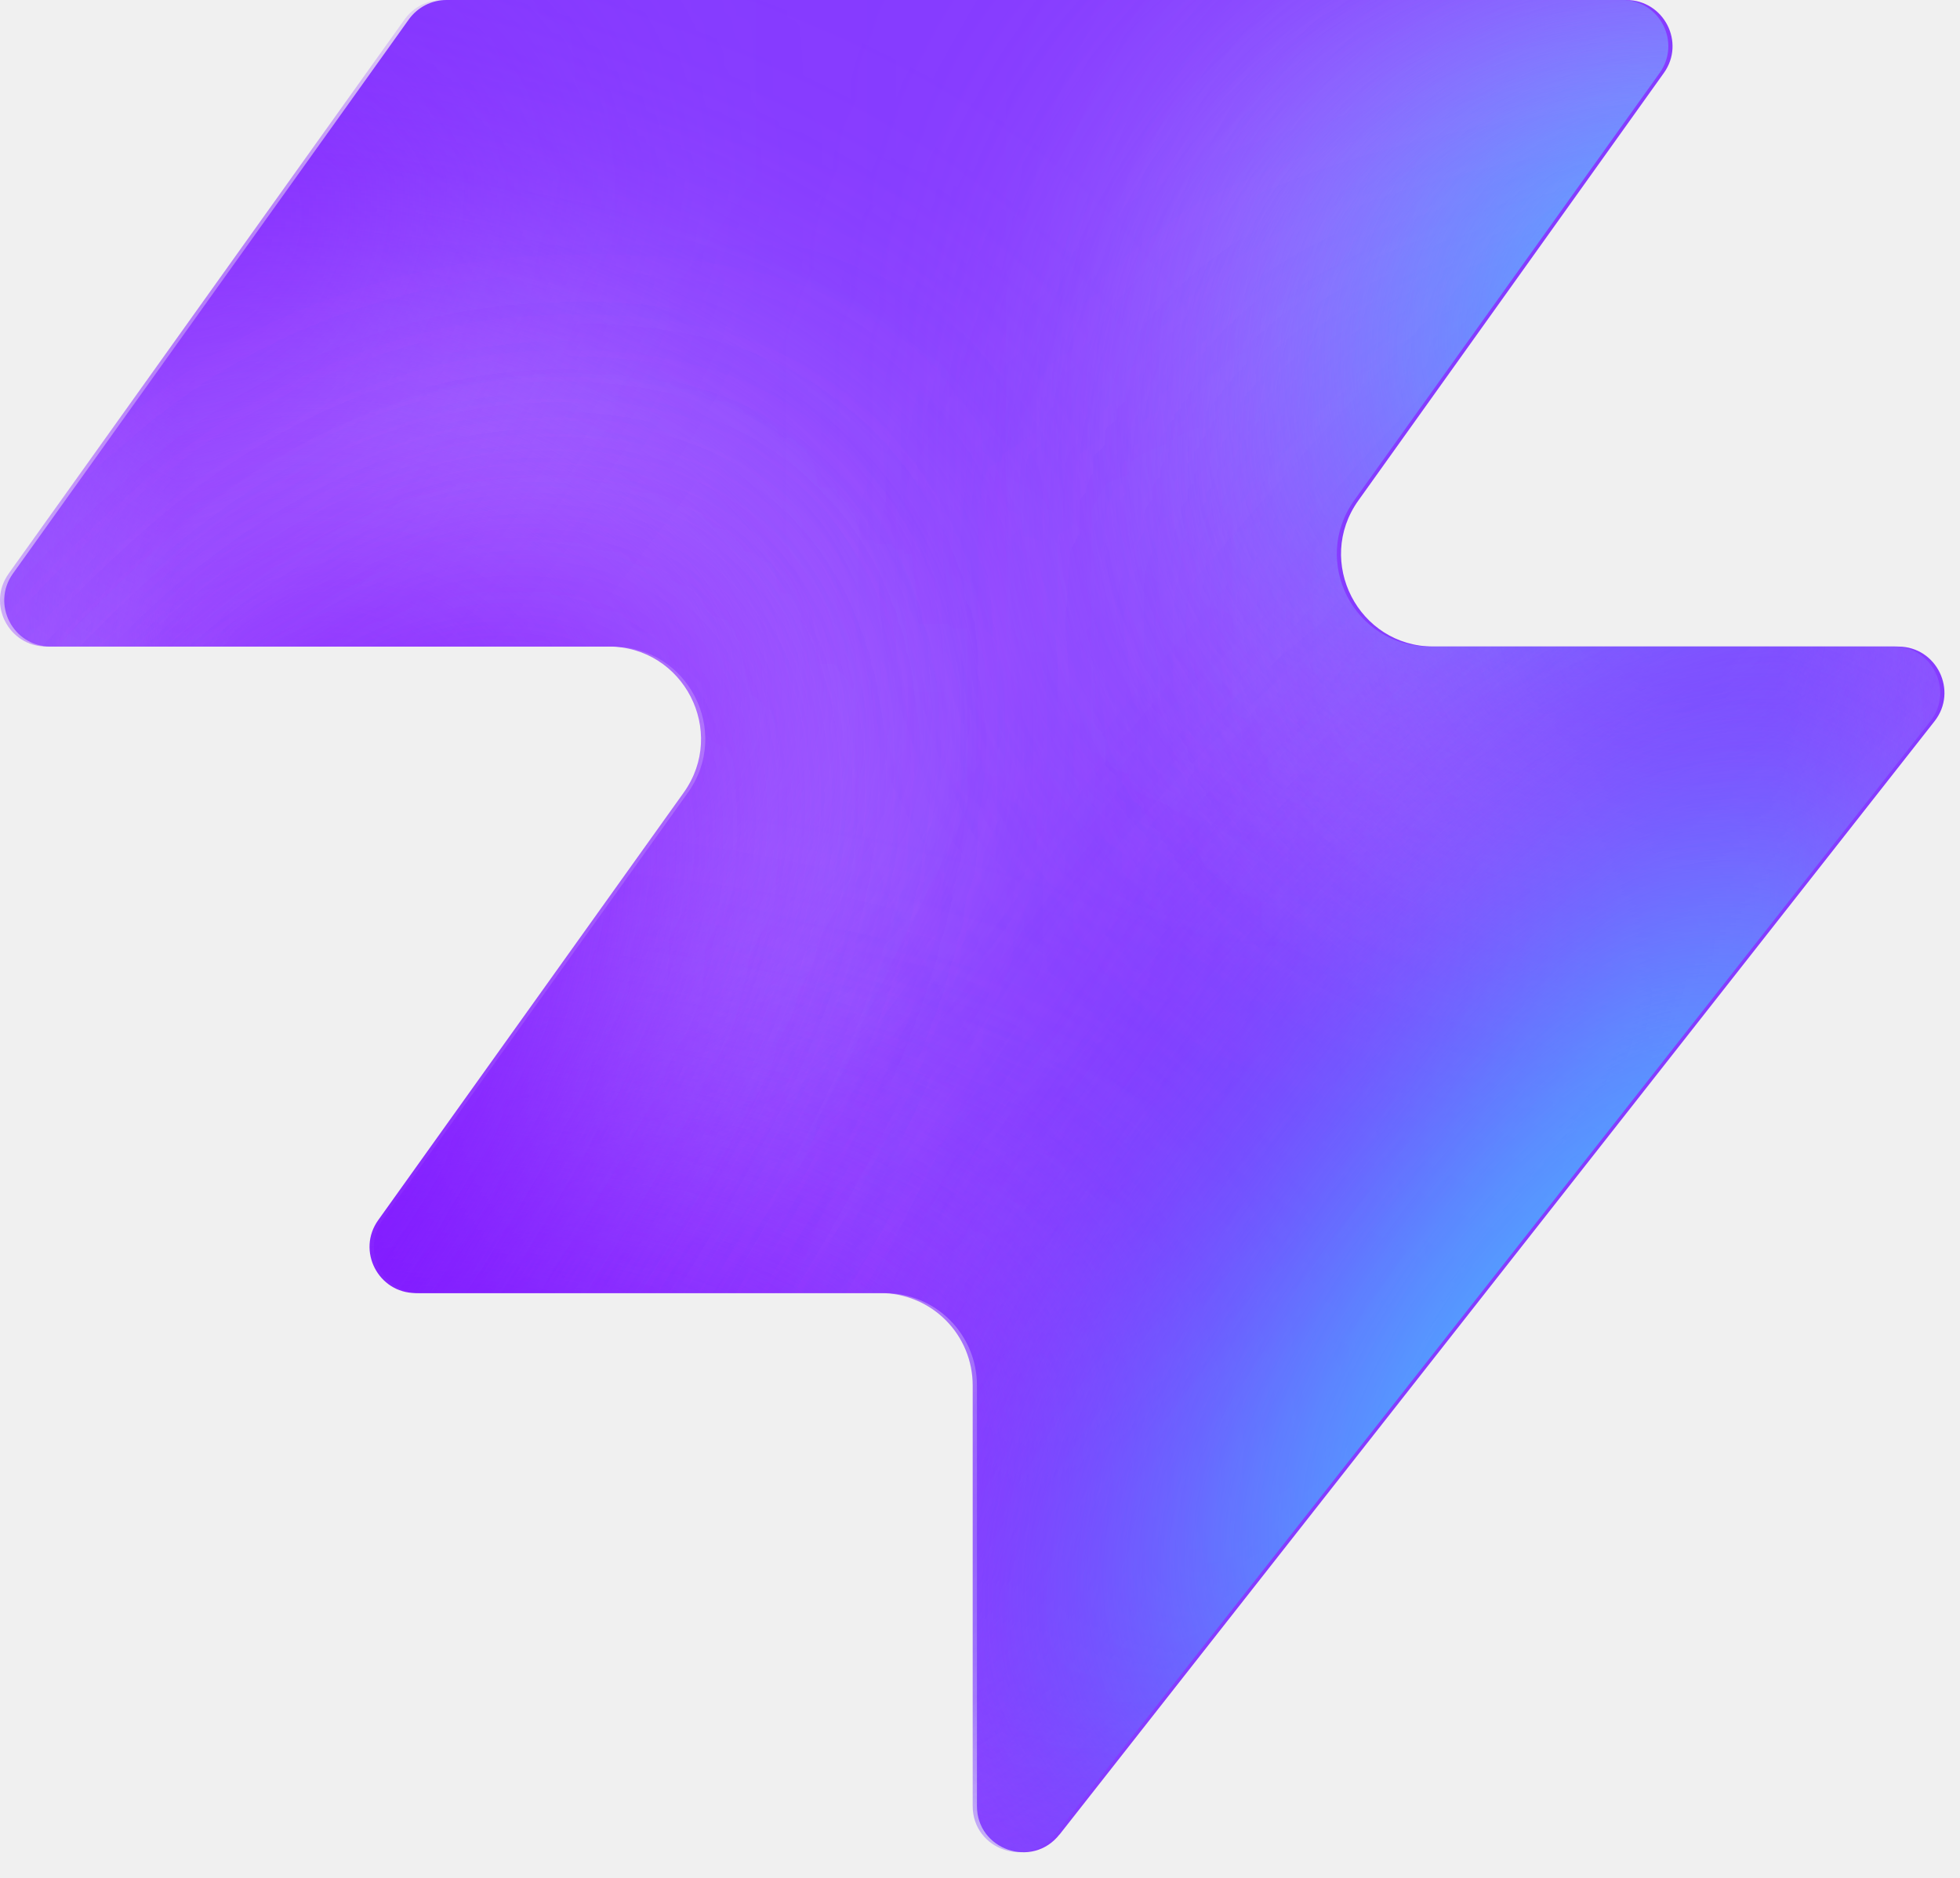
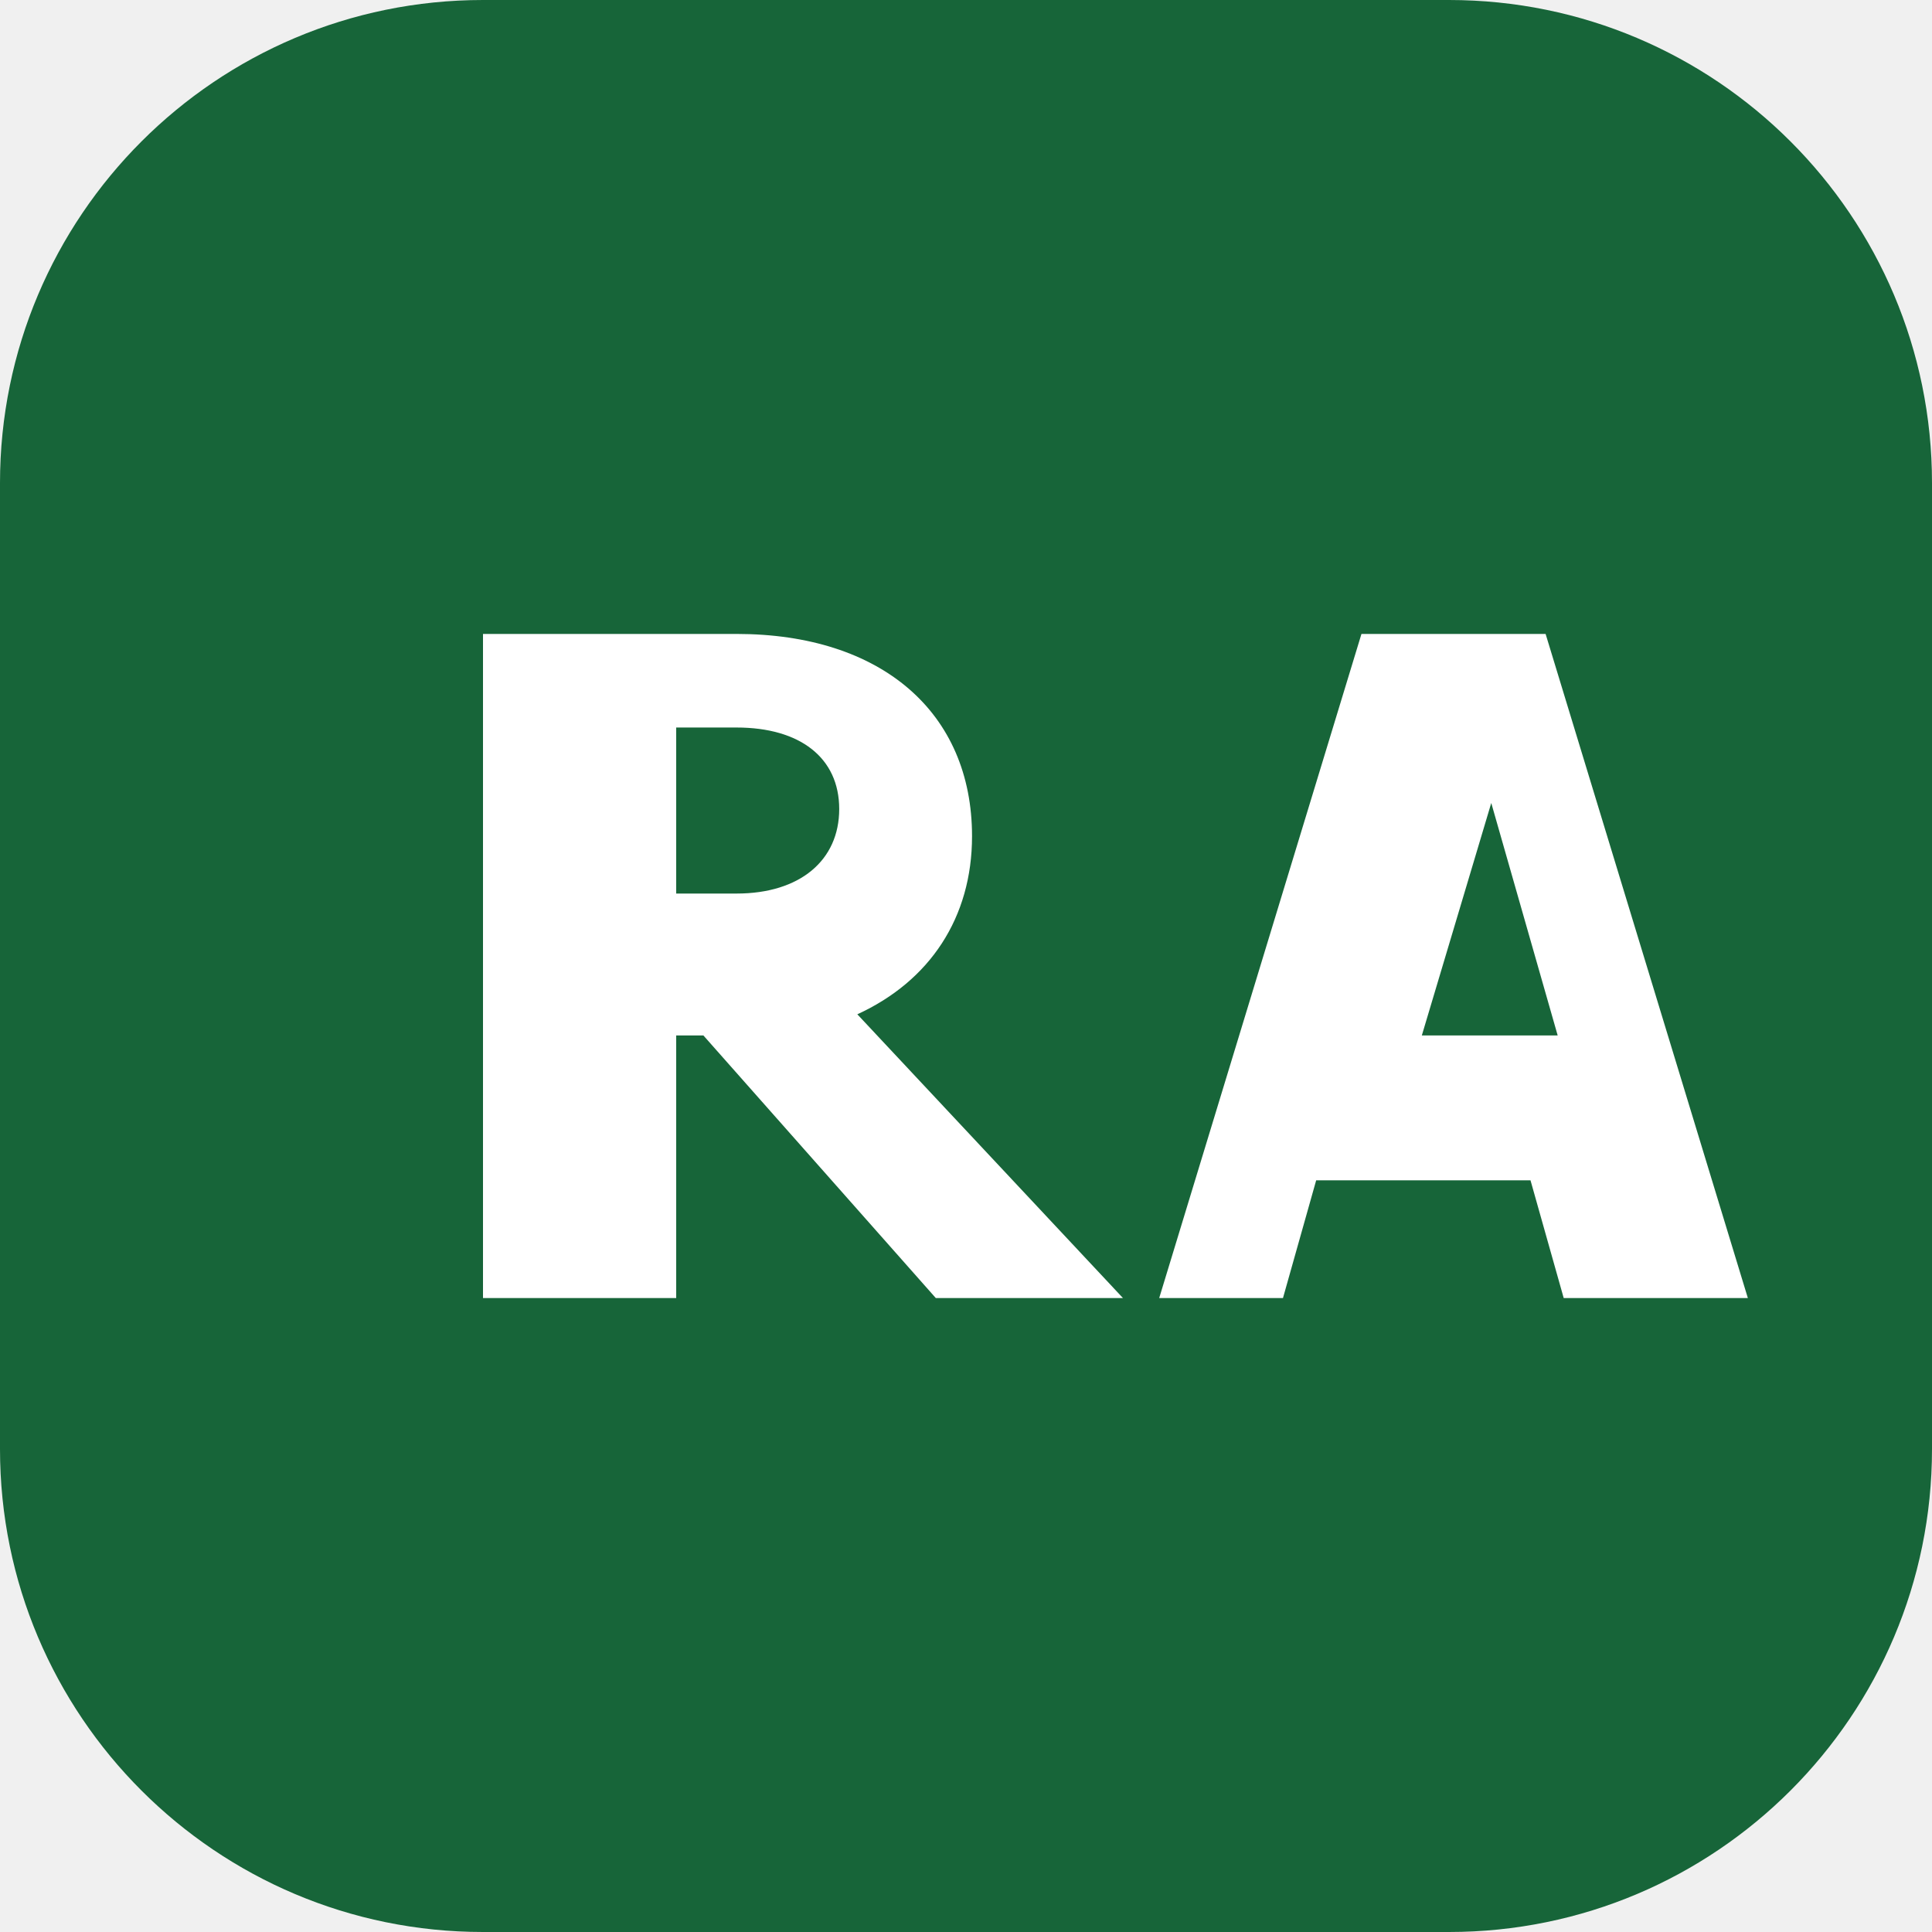
- <svg xmlns="http://www.w3.org/2000/svg" width="48" height="46" fill="none" viewBox="0 0 48 46">
-   <path fill="#863bff" d="M25.946 44.938c-.664.845-2.021.375-2.021-.698V33.937a2.26 2.26 0 0 0-2.262-2.262H10.287c-.92 0-1.456-1.04-.92-1.788l7.48-10.471c1.07-1.497 0-3.578-1.842-3.578H1.237c-.92 0-1.456-1.04-.92-1.788L10.013.474c.214-.297.556-.474.92-.474h28.894c.92 0 1.456 1.04.92 1.788l-7.48 10.471c-1.07 1.498 0 3.579 1.842 3.579h11.377c.943 0 1.473 1.088.89 1.83L25.947 44.94z" style="fill:#863bff;fill:color(display-p3 .525 .23 1);fill-opacity:1" />
-   <mask id="a" width="48" height="46" x="0" y="0" maskUnits="userSpaceOnUse" style="mask-type:alpha">
-     <path fill="#000" d="M25.842 44.938c-.664.844-2.021.375-2.021-.698V33.937a2.26 2.26 0 0 0-2.262-2.262H10.183c-.92 0-1.456-1.04-.92-1.788l7.48-10.471c1.07-1.498 0-3.579-1.842-3.579H1.133c-.92 0-1.456-1.04-.92-1.787L9.91.473c.214-.297.556-.474.92-.474h28.894c.92 0 1.456 1.04.92 1.788l-7.48 10.471c-1.07 1.498 0 3.578 1.842 3.578h11.377c.943 0 1.473 1.088.89 1.832L25.843 44.94z" style="fill:#000;fill-opacity:1" />
-   </mask>
-   <g mask="url(#a)">
-     <g filter="url(#b)">
-       <ellipse cx="5.508" cy="14.704" fill="#ede6ff" rx="5.508" ry="14.704" style="fill:#ede6ff;fill:color(display-p3 .927 .903 1);fill-opacity:1" transform="matrix(.00324 1 1 -.00324 -4.47 31.516)" />
-     </g>
-     <g filter="url(#c)">
-       <ellipse cx="10.399" cy="29.851" fill="#ede6ff" rx="10.399" ry="29.851" style="fill:#ede6ff;fill:color(display-p3 .927 .903 1);fill-opacity:1" transform="matrix(.00324 1 1 -.00324 -39.328 7.883)" />
-     </g>
-     <g filter="url(#d)">
-       <ellipse cx="5.508" cy="30.487" fill="#7e14ff" rx="5.508" ry="30.487" style="fill:#7e14ff;fill:color(display-p3 .492 .077 1);fill-opacity:1" transform="rotate(89.814 -25.913 -14.639)scale(1 -1)" />
-     </g>
-     <g filter="url(#e)">
-       <ellipse cx="5.508" cy="30.599" fill="#7e14ff" rx="5.508" ry="30.599" style="fill:#7e14ff;fill:color(display-p3 .492 .077 1);fill-opacity:1" transform="rotate(89.814 -32.644 -3.334)scale(1 -1)" />
-     </g>
-     <g filter="url(#f)">
-       <ellipse cx="5.508" cy="30.599" fill="#7e14ff" rx="5.508" ry="30.599" style="fill:#7e14ff;fill:color(display-p3 .492 .077 1);fill-opacity:1" transform="matrix(.00324 1 1 -.00324 -34.34 30.47)" />
-     </g>
-     <g filter="url(#g)">
-       <ellipse cx="14.072" cy="22.078" fill="#ede6ff" rx="14.072" ry="22.078" style="fill:#ede6ff;fill:color(display-p3 .927 .903 1);fill-opacity:1" transform="rotate(93.35 24.506 48.493)scale(-1 1)" />
-     </g>
-     <g filter="url(#h)">
-       <ellipse cx="3.47" cy="21.501" fill="#7e14ff" rx="3.47" ry="21.501" style="fill:#7e14ff;fill:color(display-p3 .492 .077 1);fill-opacity:1" transform="rotate(89.009 28.708 47.59)scale(-1 1)" />
-     </g>
-     <g filter="url(#i)">
-       <ellipse cx="3.47" cy="21.501" fill="#7e14ff" rx="3.47" ry="21.501" style="fill:#7e14ff;fill:color(display-p3 .492 .077 1);fill-opacity:1" transform="rotate(89.009 28.708 47.59)scale(-1 1)" />
-     </g>
-     <g filter="url(#j)">
-       <ellipse cx=".387" cy="8.972" fill="#7e14ff" rx="4.407" ry="29.108" style="fill:#7e14ff;fill:color(display-p3 .492 .077 1);fill-opacity:1" transform="rotate(39.51 .387 8.972)" />
-     </g>
-     <g filter="url(#k)">
-       <ellipse cx="47.523" cy="-6.092" fill="#7e14ff" rx="4.407" ry="29.108" style="fill:#7e14ff;fill:color(display-p3 .492 .077 1);fill-opacity:1" transform="rotate(37.892 47.523 -6.092)" />
-     </g>
-     <g filter="url(#l)">
-       <ellipse cx="41.412" cy="6.333" fill="#47bfff" rx="5.971" ry="9.665" style="fill:#47bfff;fill:color(display-p3 .28 .748 1);fill-opacity:1" transform="rotate(37.892 41.412 6.333)" />
-     </g>
-     <g filter="url(#m)">
-       <ellipse cx="-1.879" cy="38.332" fill="#7e14ff" rx="4.407" ry="29.108" style="fill:#7e14ff;fill:color(display-p3 .492 .077 1);fill-opacity:1" transform="rotate(37.892 -1.88 38.332)" />
-     </g>
-     <g filter="url(#n)">
-       <ellipse cx="-1.879" cy="38.332" fill="#7e14ff" rx="4.407" ry="29.108" style="fill:#7e14ff;fill:color(display-p3 .492 .077 1);fill-opacity:1" transform="rotate(37.892 -1.88 38.332)" />
-     </g>
-     <g filter="url(#o)">
-       <ellipse cx="35.651" cy="29.907" fill="#7e14ff" rx="4.407" ry="29.108" style="fill:#7e14ff;fill:color(display-p3 .492 .077 1);fill-opacity:1" transform="rotate(37.892 35.651 29.907)" />
-     </g>
-     <g filter="url(#p)">
-       <ellipse cx="38.418" cy="32.4" fill="#47bfff" rx="5.971" ry="15.297" style="fill:#47bfff;fill:color(display-p3 .28 .748 1);fill-opacity:1" transform="rotate(37.892 38.418 32.4)" />
-     </g>
-   </g>
-   <defs>
-     <filter id="b" width="60.045" height="41.654" x="-19.77" y="16.149" color-interpolation-filters="sRGB" filterUnits="userSpaceOnUse">
-       <feFlood flood-opacity="0" result="BackgroundImageFix" />
-       <feBlend in="SourceGraphic" in2="BackgroundImageFix" result="shape" />
-       <feGaussianBlur result="effect1_foregroundBlur_2002_17158" stdDeviation="7.659" />
-     </filter>
-     <filter id="c" width="90.34" height="51.437" x="-54.613" y="-7.533" color-interpolation-filters="sRGB" filterUnits="userSpaceOnUse">
-       <feFlood flood-opacity="0" result="BackgroundImageFix" />
-       <feBlend in="SourceGraphic" in2="BackgroundImageFix" result="shape" />
-       <feGaussianBlur result="effect1_foregroundBlur_2002_17158" stdDeviation="7.659" />
-     </filter>
-     <filter id="d" width="79.355" height="29.4" x="-49.64" y="2.03" color-interpolation-filters="sRGB" filterUnits="userSpaceOnUse">
-       <feFlood flood-opacity="0" result="BackgroundImageFix" />
-       <feBlend in="SourceGraphic" in2="BackgroundImageFix" result="shape" />
-       <feGaussianBlur result="effect1_foregroundBlur_2002_17158" stdDeviation="4.596" />
-     </filter>
-     <filter id="e" width="79.579" height="29.4" x="-45.045" y="20.029" color-interpolation-filters="sRGB" filterUnits="userSpaceOnUse">
-       <feFlood flood-opacity="0" result="BackgroundImageFix" />
-       <feBlend in="SourceGraphic" in2="BackgroundImageFix" result="shape" />
-       <feGaussianBlur result="effect1_foregroundBlur_2002_17158" stdDeviation="4.596" />
-     </filter>
-     <filter id="f" width="79.579" height="29.4" x="-43.513" y="21.178" color-interpolation-filters="sRGB" filterUnits="userSpaceOnUse">
-       <feFlood flood-opacity="0" result="BackgroundImageFix" />
-       <feBlend in="SourceGraphic" in2="BackgroundImageFix" result="shape" />
-       <feGaussianBlur result="effect1_foregroundBlur_2002_17158" stdDeviation="4.596" />
-     </filter>
-     <filter id="g" width="74.749" height="58.852" x="15.756" y="-17.901" color-interpolation-filters="sRGB" filterUnits="userSpaceOnUse">
-       <feFlood flood-opacity="0" result="BackgroundImageFix" />
-       <feBlend in="SourceGraphic" in2="BackgroundImageFix" result="shape" />
-       <feGaussianBlur result="effect1_foregroundBlur_2002_17158" stdDeviation="7.659" />
-     </filter>
-     <filter id="h" width="61.377" height="25.362" x="23.548" y="2.284" color-interpolation-filters="sRGB" filterUnits="userSpaceOnUse">
-       <feFlood flood-opacity="0" result="BackgroundImageFix" />
-       <feBlend in="SourceGraphic" in2="BackgroundImageFix" result="shape" />
-       <feGaussianBlur result="effect1_foregroundBlur_2002_17158" stdDeviation="4.596" />
-     </filter>
-     <filter id="i" width="61.377" height="25.362" x="23.548" y="2.284" color-interpolation-filters="sRGB" filterUnits="userSpaceOnUse">
-       <feFlood flood-opacity="0" result="BackgroundImageFix" />
-       <feBlend in="SourceGraphic" in2="BackgroundImageFix" result="shape" />
-       <feGaussianBlur result="effect1_foregroundBlur_2002_17158" stdDeviation="4.596" />
-     </filter>
-     <filter id="j" width="56.045" height="63.649" x="-27.636" y="-22.853" color-interpolation-filters="sRGB" filterUnits="userSpaceOnUse">
-       <feFlood flood-opacity="0" result="BackgroundImageFix" />
-       <feBlend in="SourceGraphic" in2="BackgroundImageFix" result="shape" />
-       <feGaussianBlur result="effect1_foregroundBlur_2002_17158" stdDeviation="4.596" />
-     </filter>
-     <filter id="k" width="54.814" height="64.646" x="20.116" y="-38.415" color-interpolation-filters="sRGB" filterUnits="userSpaceOnUse">
-       <feFlood flood-opacity="0" result="BackgroundImageFix" />
-       <feBlend in="SourceGraphic" in2="BackgroundImageFix" result="shape" />
-       <feGaussianBlur result="effect1_foregroundBlur_2002_17158" stdDeviation="4.596" />
-     </filter>
-     <filter id="l" width="33.541" height="35.313" x="24.641" y="-11.323" color-interpolation-filters="sRGB" filterUnits="userSpaceOnUse">
-       <feFlood flood-opacity="0" result="BackgroundImageFix" />
-       <feBlend in="SourceGraphic" in2="BackgroundImageFix" result="shape" />
-       <feGaussianBlur result="effect1_foregroundBlur_2002_17158" stdDeviation="4.596" />
-     </filter>
-     <filter id="m" width="54.814" height="64.646" x="-29.286" y="6.009" color-interpolation-filters="sRGB" filterUnits="userSpaceOnUse">
-       <feFlood flood-opacity="0" result="BackgroundImageFix" />
-       <feBlend in="SourceGraphic" in2="BackgroundImageFix" result="shape" />
-       <feGaussianBlur result="effect1_foregroundBlur_2002_17158" stdDeviation="4.596" />
-     </filter>
-     <filter id="n" width="54.814" height="64.646" x="-29.286" y="6.009" color-interpolation-filters="sRGB" filterUnits="userSpaceOnUse">
-       <feFlood flood-opacity="0" result="BackgroundImageFix" />
-       <feBlend in="SourceGraphic" in2="BackgroundImageFix" result="shape" />
-       <feGaussianBlur result="effect1_foregroundBlur_2002_17158" stdDeviation="4.596" />
-     </filter>
-     <filter id="o" width="54.814" height="64.646" x="8.244" y="-2.416" color-interpolation-filters="sRGB" filterUnits="userSpaceOnUse">
-       <feFlood flood-opacity="0" result="BackgroundImageFix" />
-       <feBlend in="SourceGraphic" in2="BackgroundImageFix" result="shape" />
-       <feGaussianBlur result="effect1_foregroundBlur_2002_17158" stdDeviation="4.596" />
-     </filter>
-     <filter id="p" width="39.409" height="43.623" x="18.713" y="10.588" color-interpolation-filters="sRGB" filterUnits="userSpaceOnUse">
-       <feFlood flood-opacity="0" result="BackgroundImageFix" />
-       <feBlend in="SourceGraphic" in2="BackgroundImageFix" result="shape" />
-       <feGaussianBlur result="effect1_foregroundBlur_2002_17158" stdDeviation="4.596" />
-     </filter>
-   </defs>
+ <svg xmlns="http://www.w3.org/2000/svg" viewBox="0 0 32 32" fill="none">
+   <rect width="32" height="32" rx="8" fill="#176539" />
+   <path d="M8 21.5V10.5h4.2c2.4 0 3.9 1.3 3.9 3.35 0 1.35-.7 2.4-1.9 2.95L18.6 21.5h-3.1l-3.85-4.35H11.2V21.5H8zm3.2-6.7h1c1.05 0 1.7-.55 1.7-1.4 0-.85-.65-1.35-1.7-1.35h-1v2.75zM19.2 21.5l3.35-11h3.05l3.35 11h-3.05l-.55-1.95h-3.55l-.55 1.95H19.2zm4.35-4.35h2.25l-1.1-3.85-1.15 3.85z" fill="white" />
</svg>
